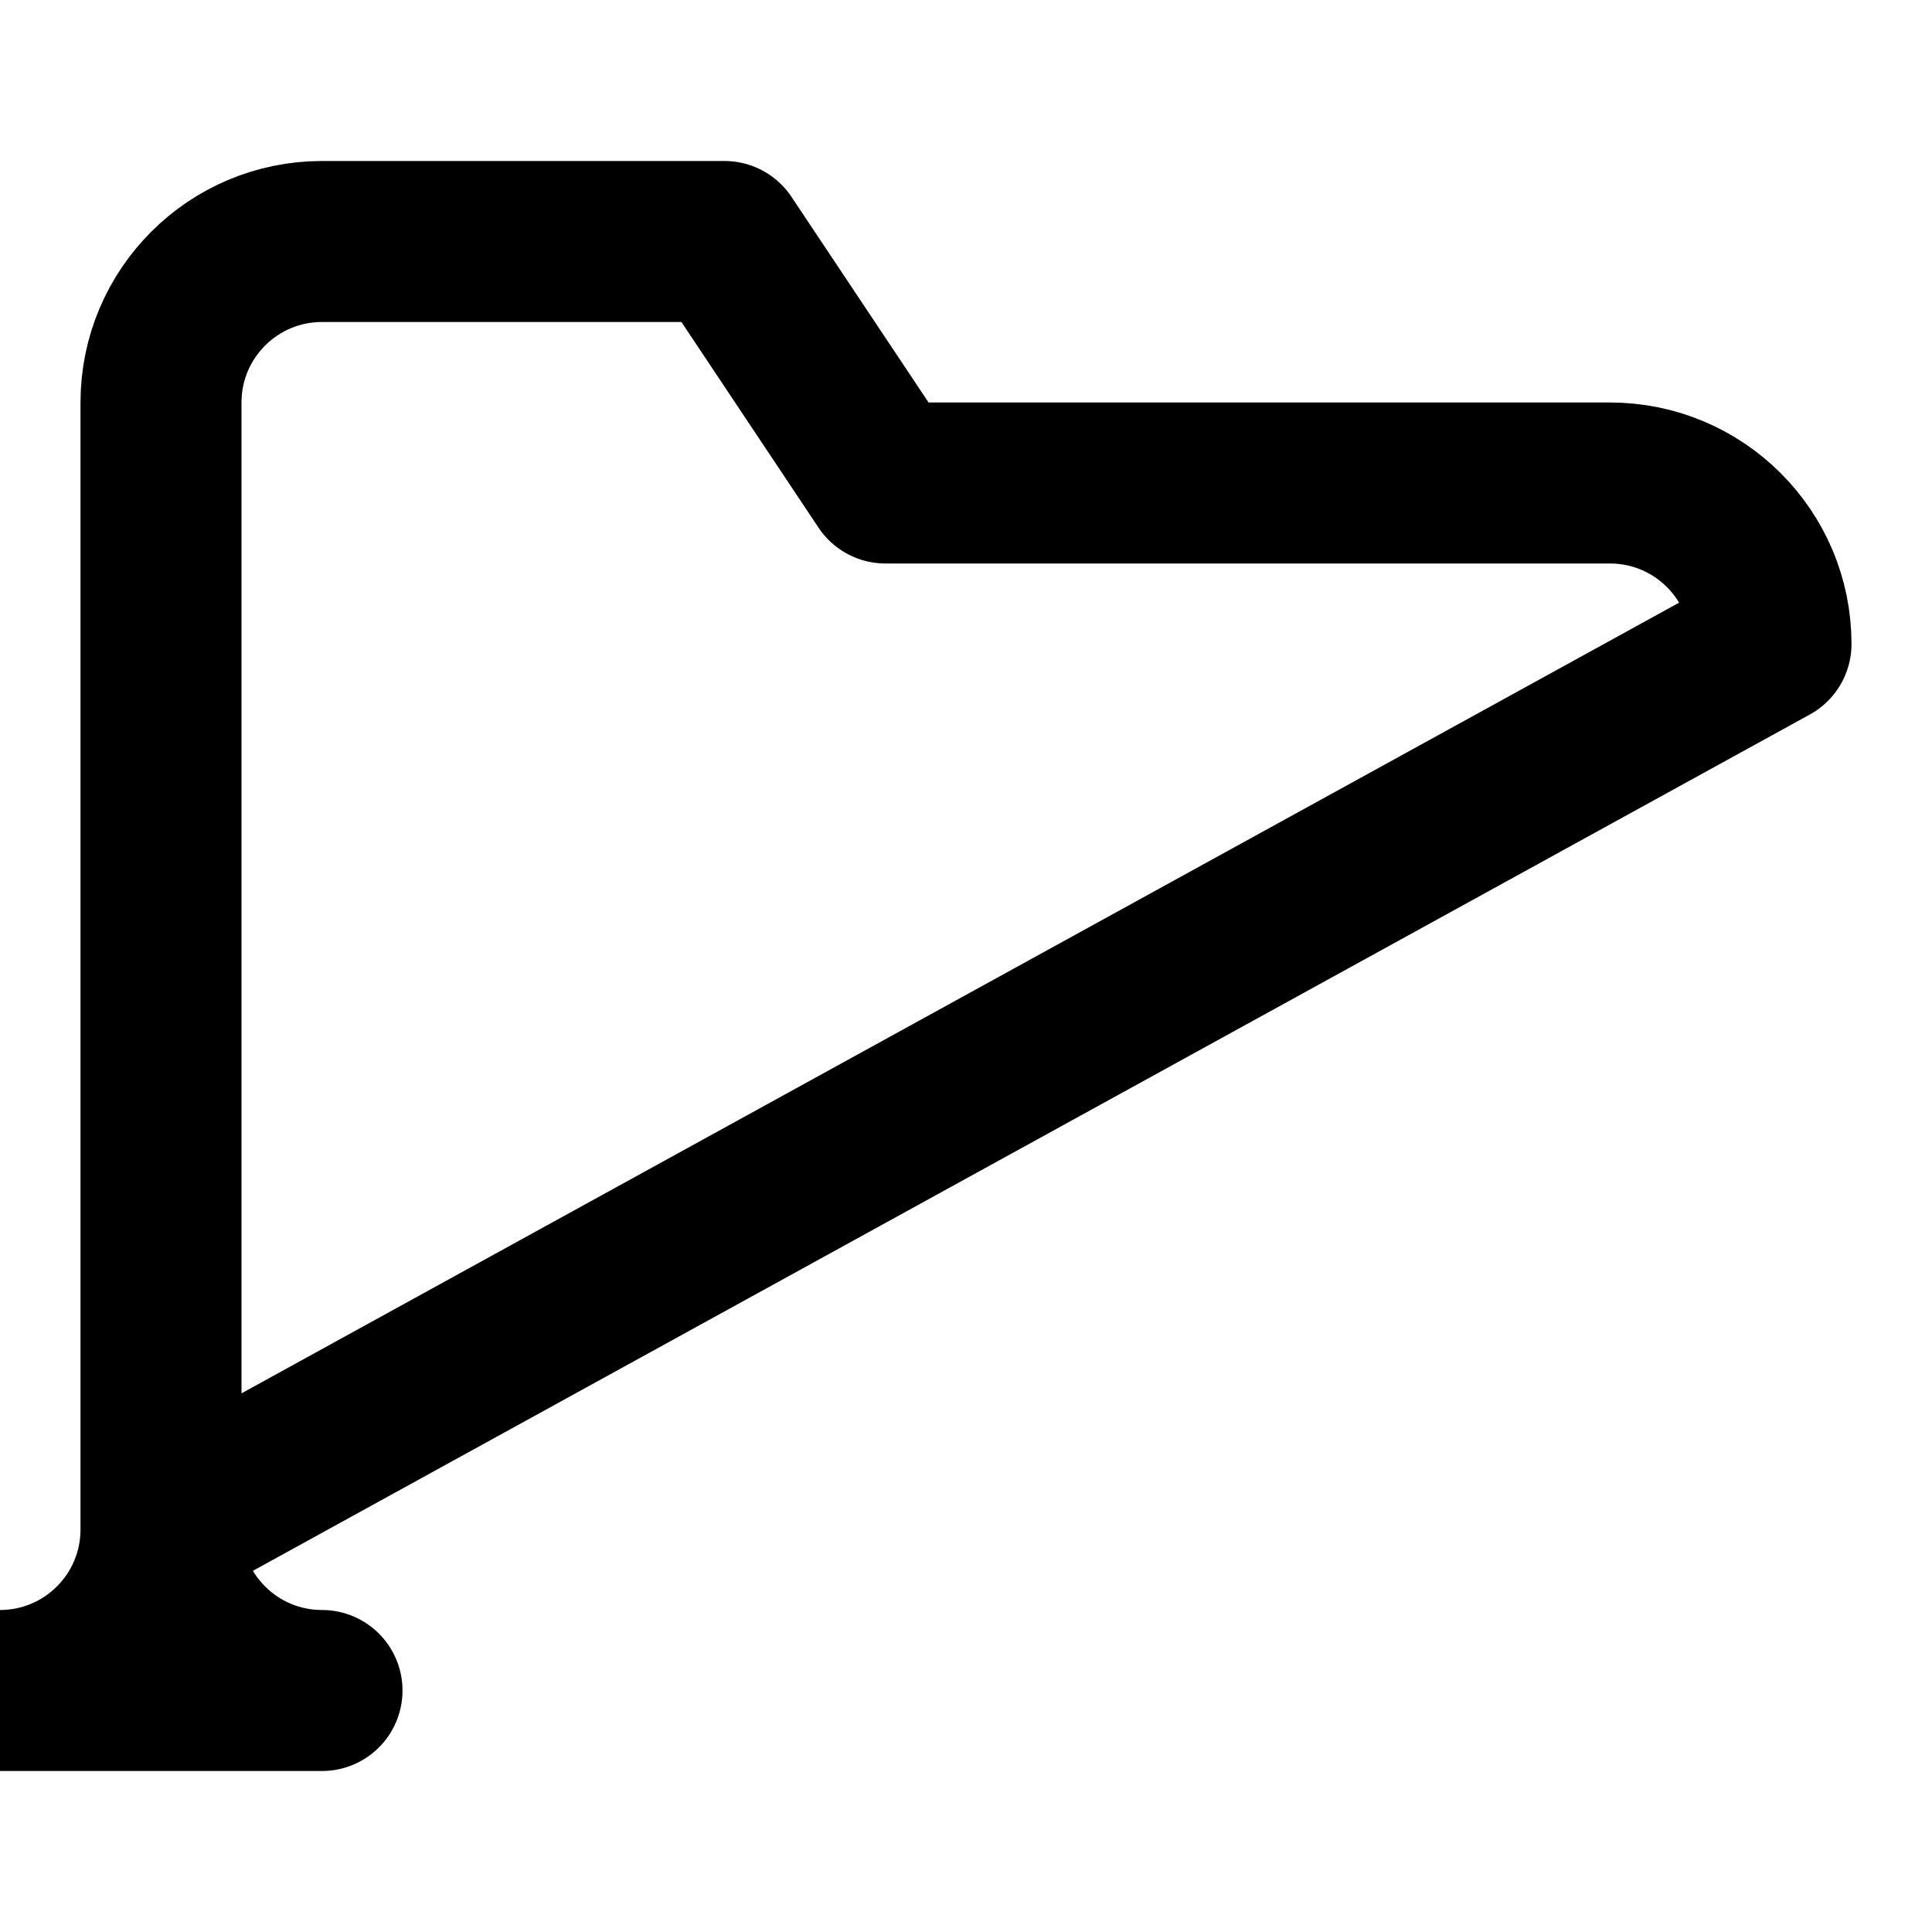
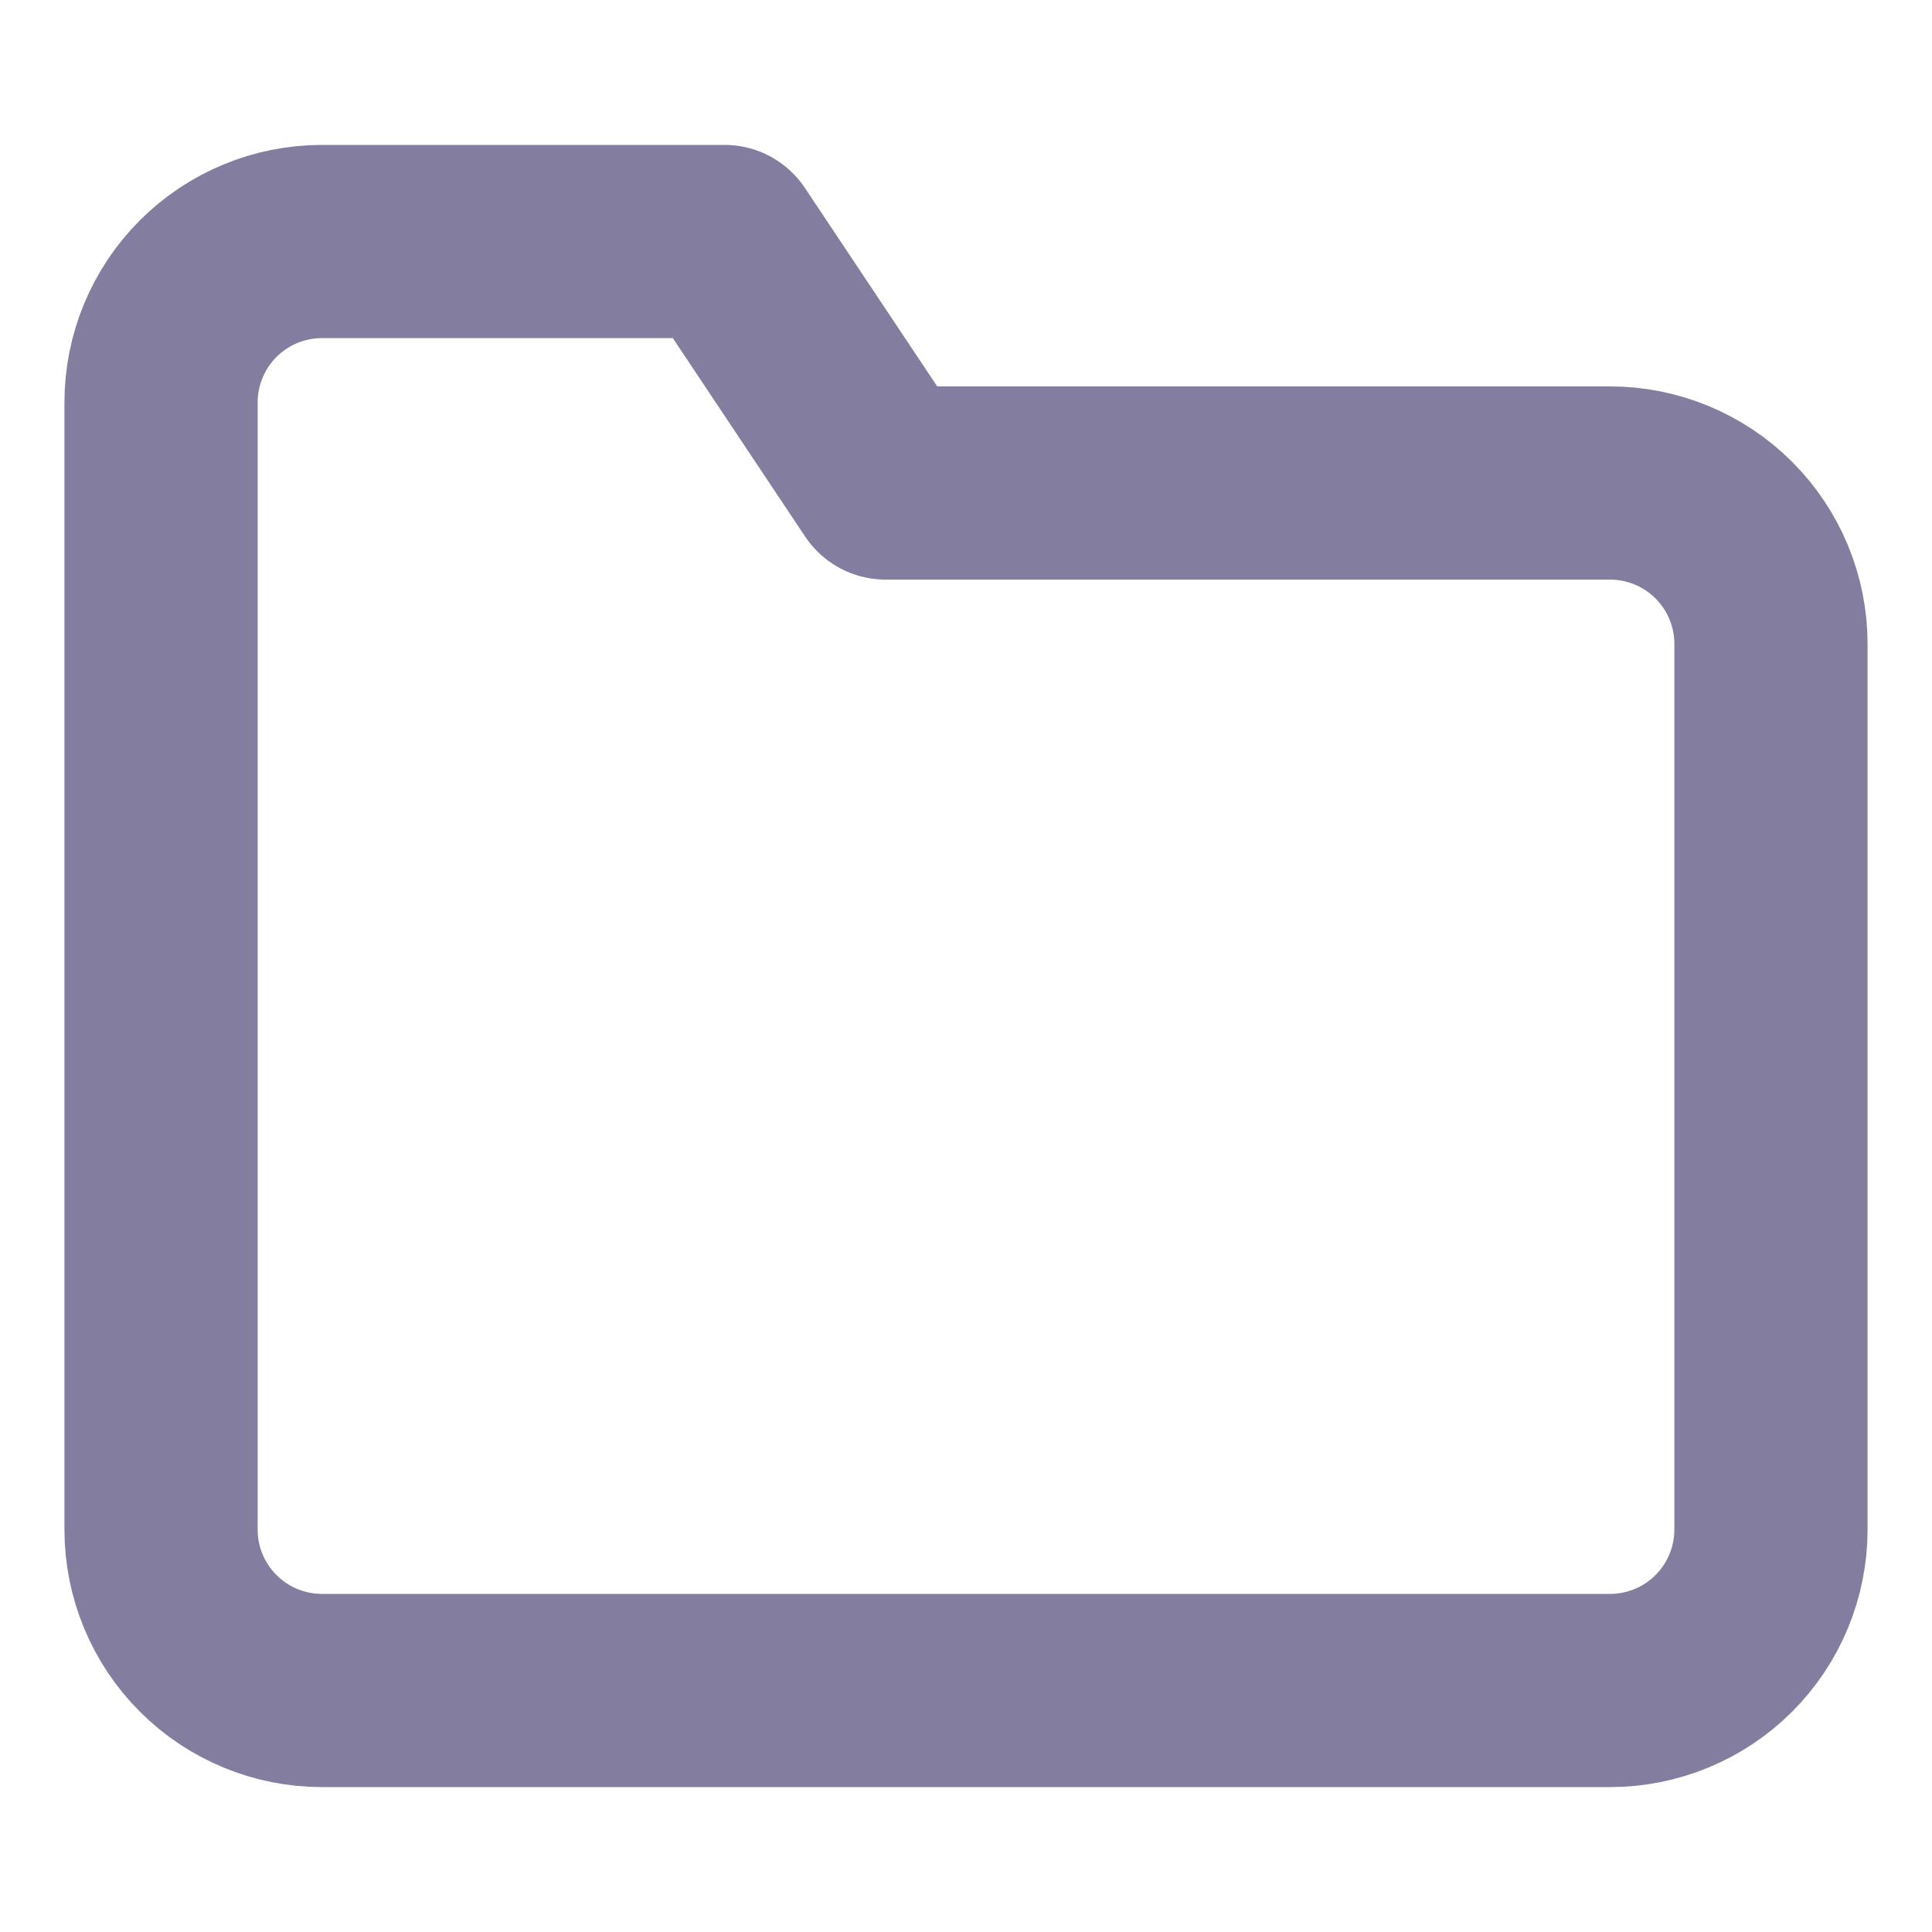
- <svg xmlns="http://www.w3.org/2000/svg" width="24" height="24" viewBox="0 0 24 24" fill="none" stroke="currentColor" stroke-width="2" stroke-linecap="round" stroke-linejoin="round" class="feather feather-folder">
-   <path d="M2 19a2 2 0 0 1-2 2H4a2 2 0 0 1-2-2V5a2 2 0 0 1 2-2h5l2 3h9a2 2 0 0 1 2 2z" />
+ <svg xmlns="http://www.w3.org/2000/svg" width="20" height="20" viewBox="0 0 20 20" fill="none">
+   <path d="M18.333 15.833C18.333 16.275 18.158 16.699 17.845 17.012C17.533 17.324 17.109 17.5 16.667 17.5H3.333C2.891 17.5 2.467 17.324 2.155 17.012C1.842 16.699 1.667 16.275 1.667 15.833V4.167C1.667 3.725 1.842 3.301 2.155 2.988C2.467 2.676 2.891 2.5 3.333 2.5H7.5L9.167 5H16.667C17.109 5 17.533 5.176 17.845 5.488C18.158 5.801 18.333 6.225 18.333 6.667V15.833Z" stroke="#837E9F" stroke-width="2" stroke-linecap="round" stroke-linejoin="round" />
</svg>
